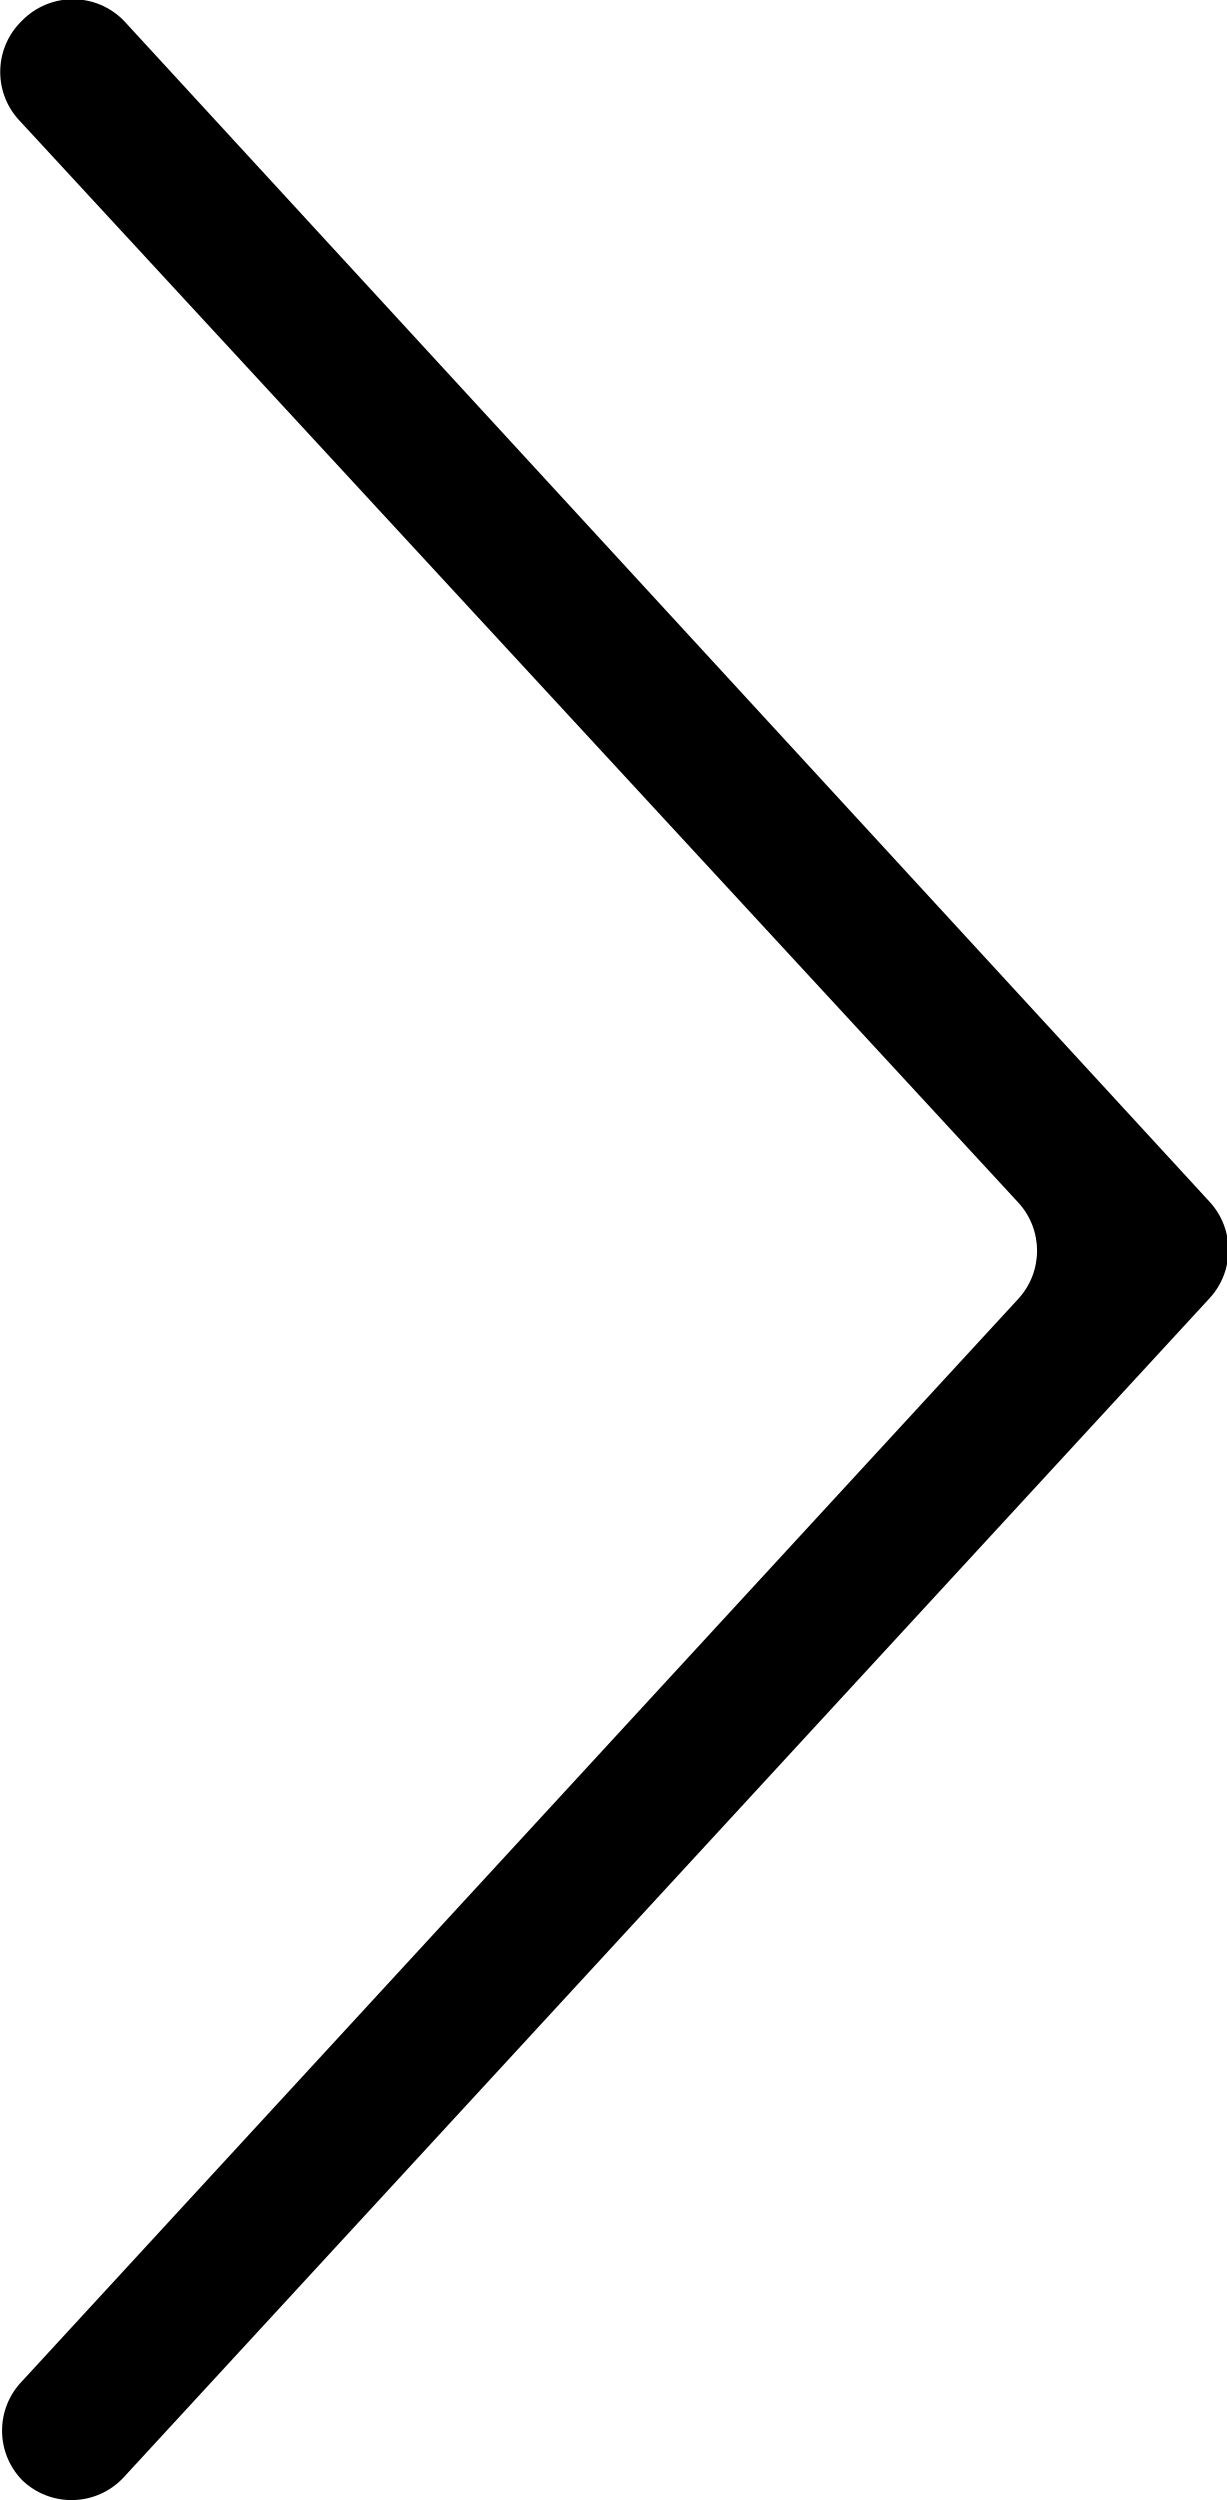
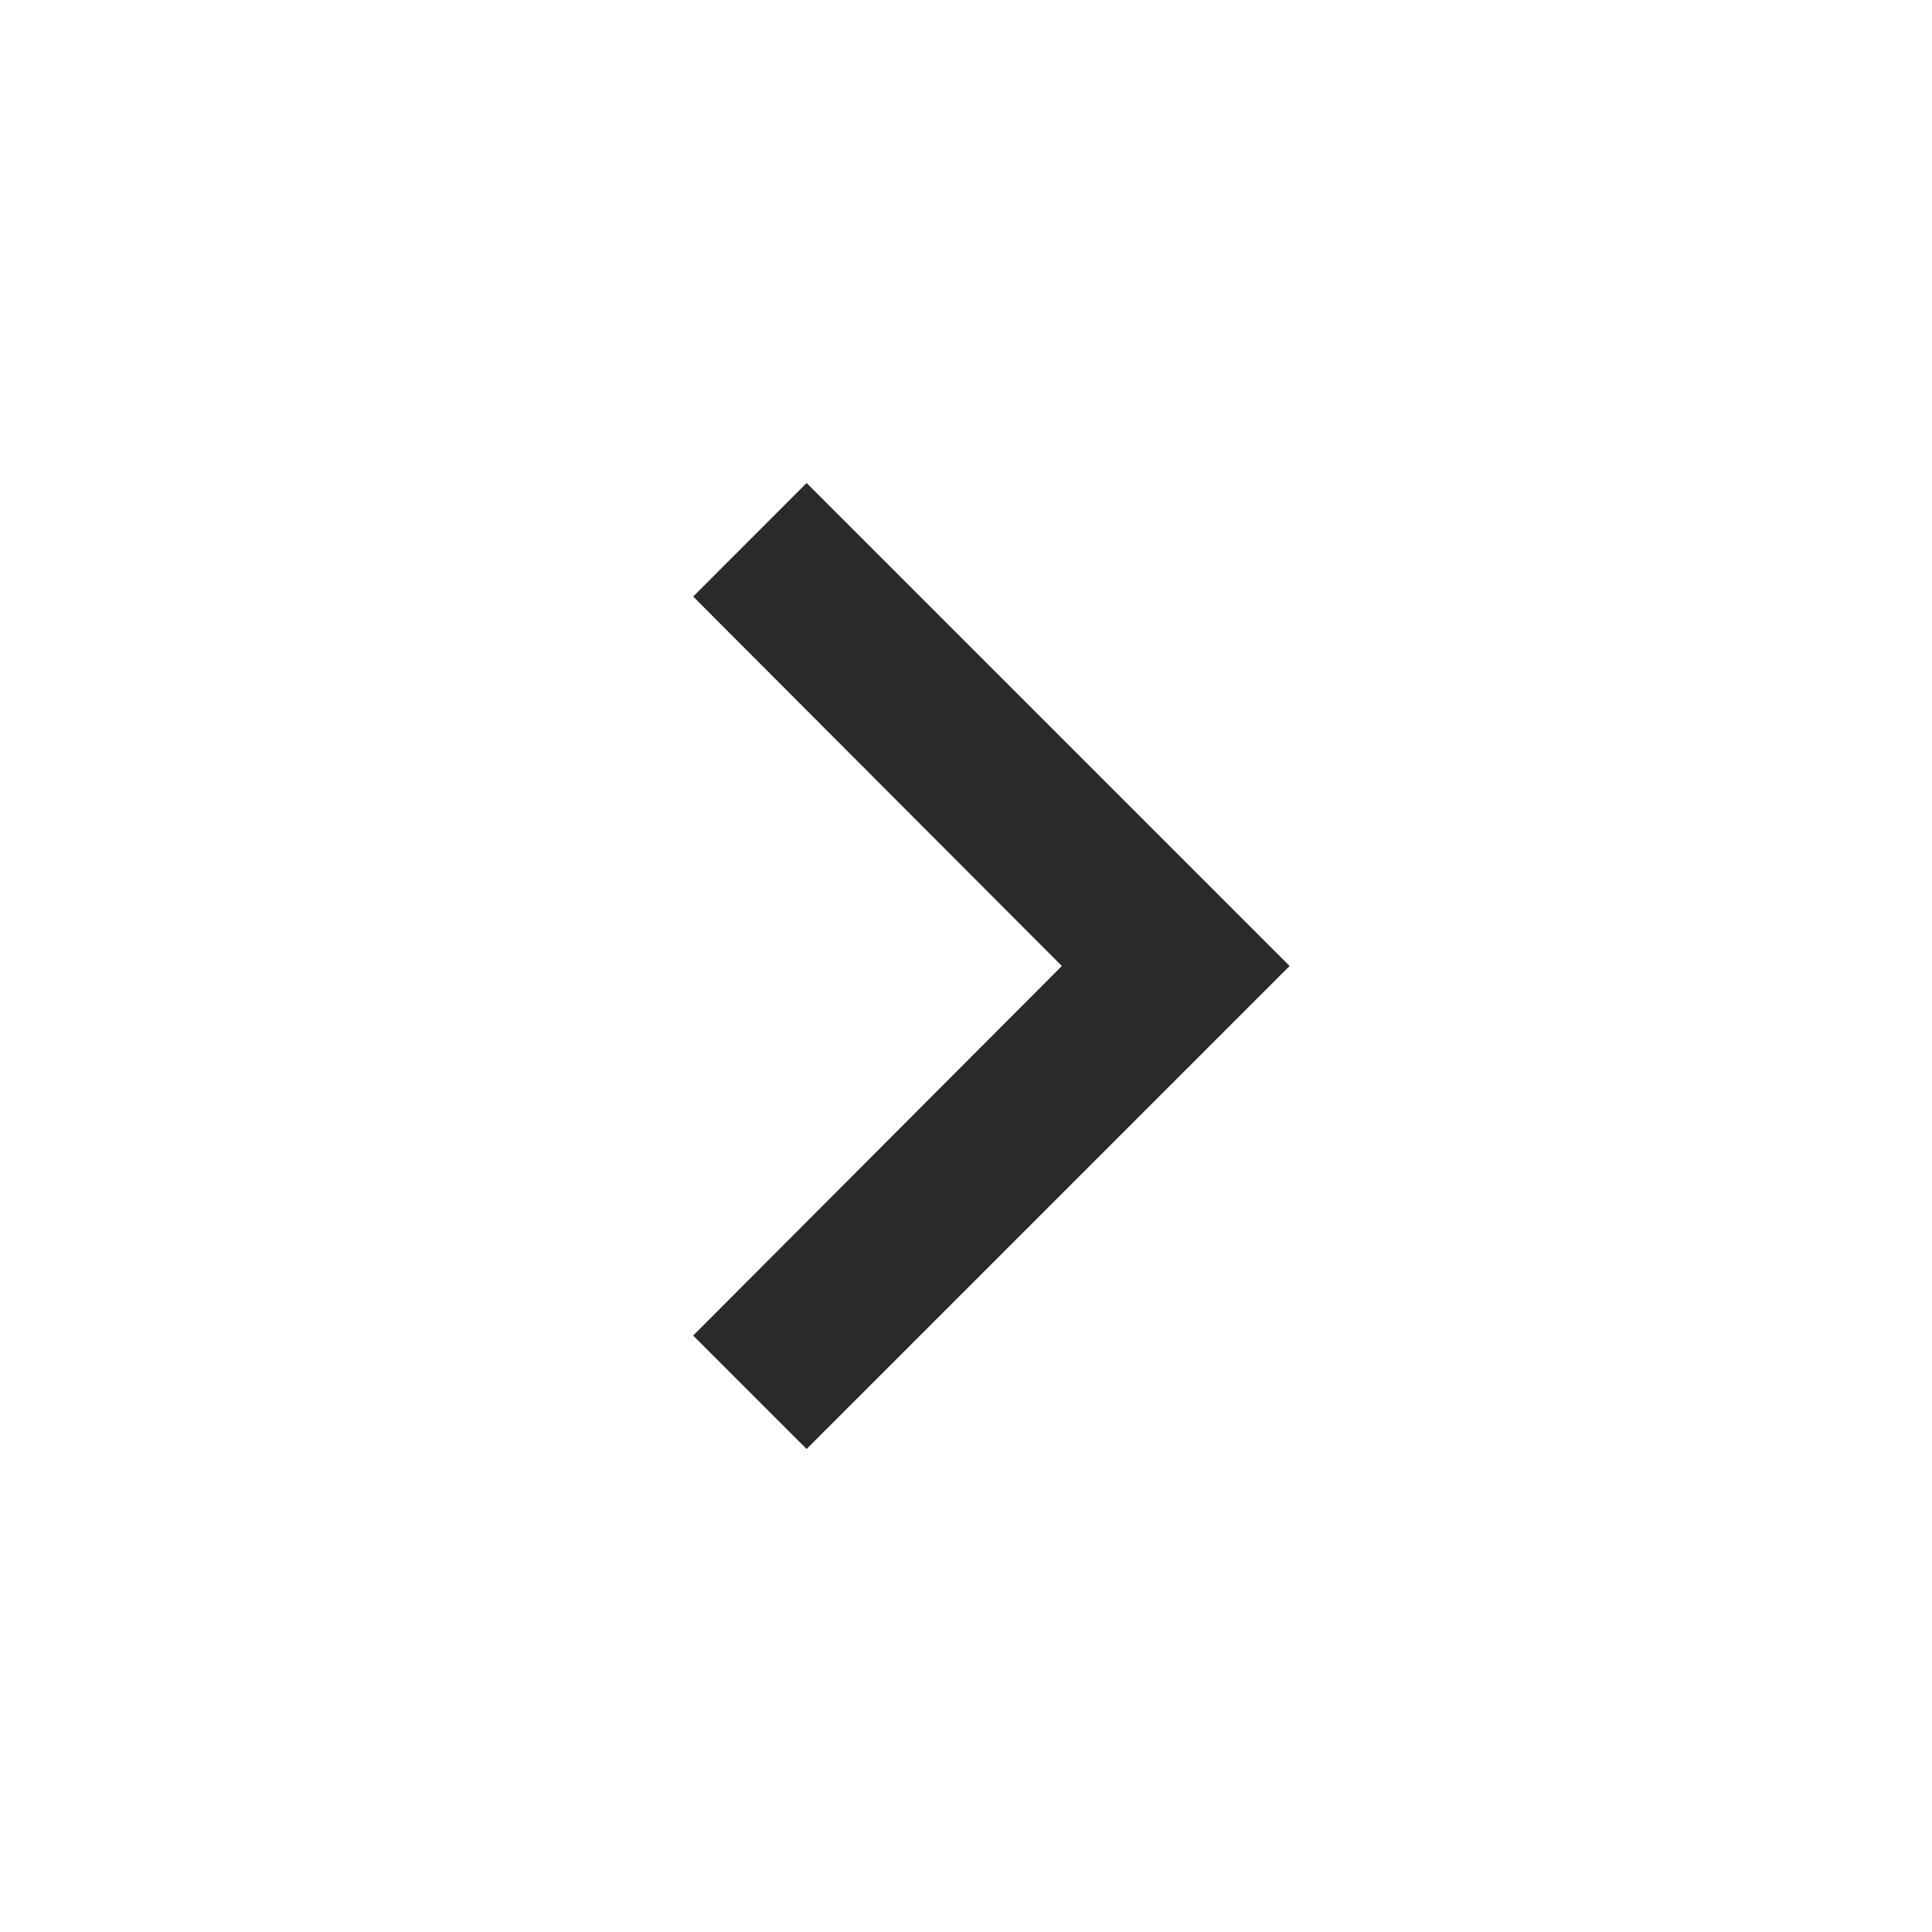
- <svg xmlns="http://www.w3.org/2000/svg" viewBox="0 0 17.24 35.14">
-   <defs>
-     <style>.cls-1{fill:#000001;}</style>
-   </defs>
-   <g id="레이어_2" data-name="레이어 2">
-     <g id="Layer_1" data-name="Layer 1">
-       <path class="cls-1" d="M.31,34.86h0a1,1,0,0,1,0-1.39l14-15.21a1,1,0,0,0,0-1.36L.26,1.68A1,1,0,0,1,.31.29h0a1,1,0,0,1,1.43,0L17,16.89a1,1,0,0,1,0,1.36L1.74,34.82A1,1,0,0,1,.31,34.86Z" />
-     </g>
-   </g>
+ <svg xmlns="http://www.w3.org/2000/svg" width="18" height="18" viewBox="0 0 18 18" fill="none">
+   <path d="M7.515 4.5L6.458 5.558L9.893 9L6.458 12.443L7.515 13.5L12.015 9L7.515 4.5Z" fill="#292A2B" />
</svg>
